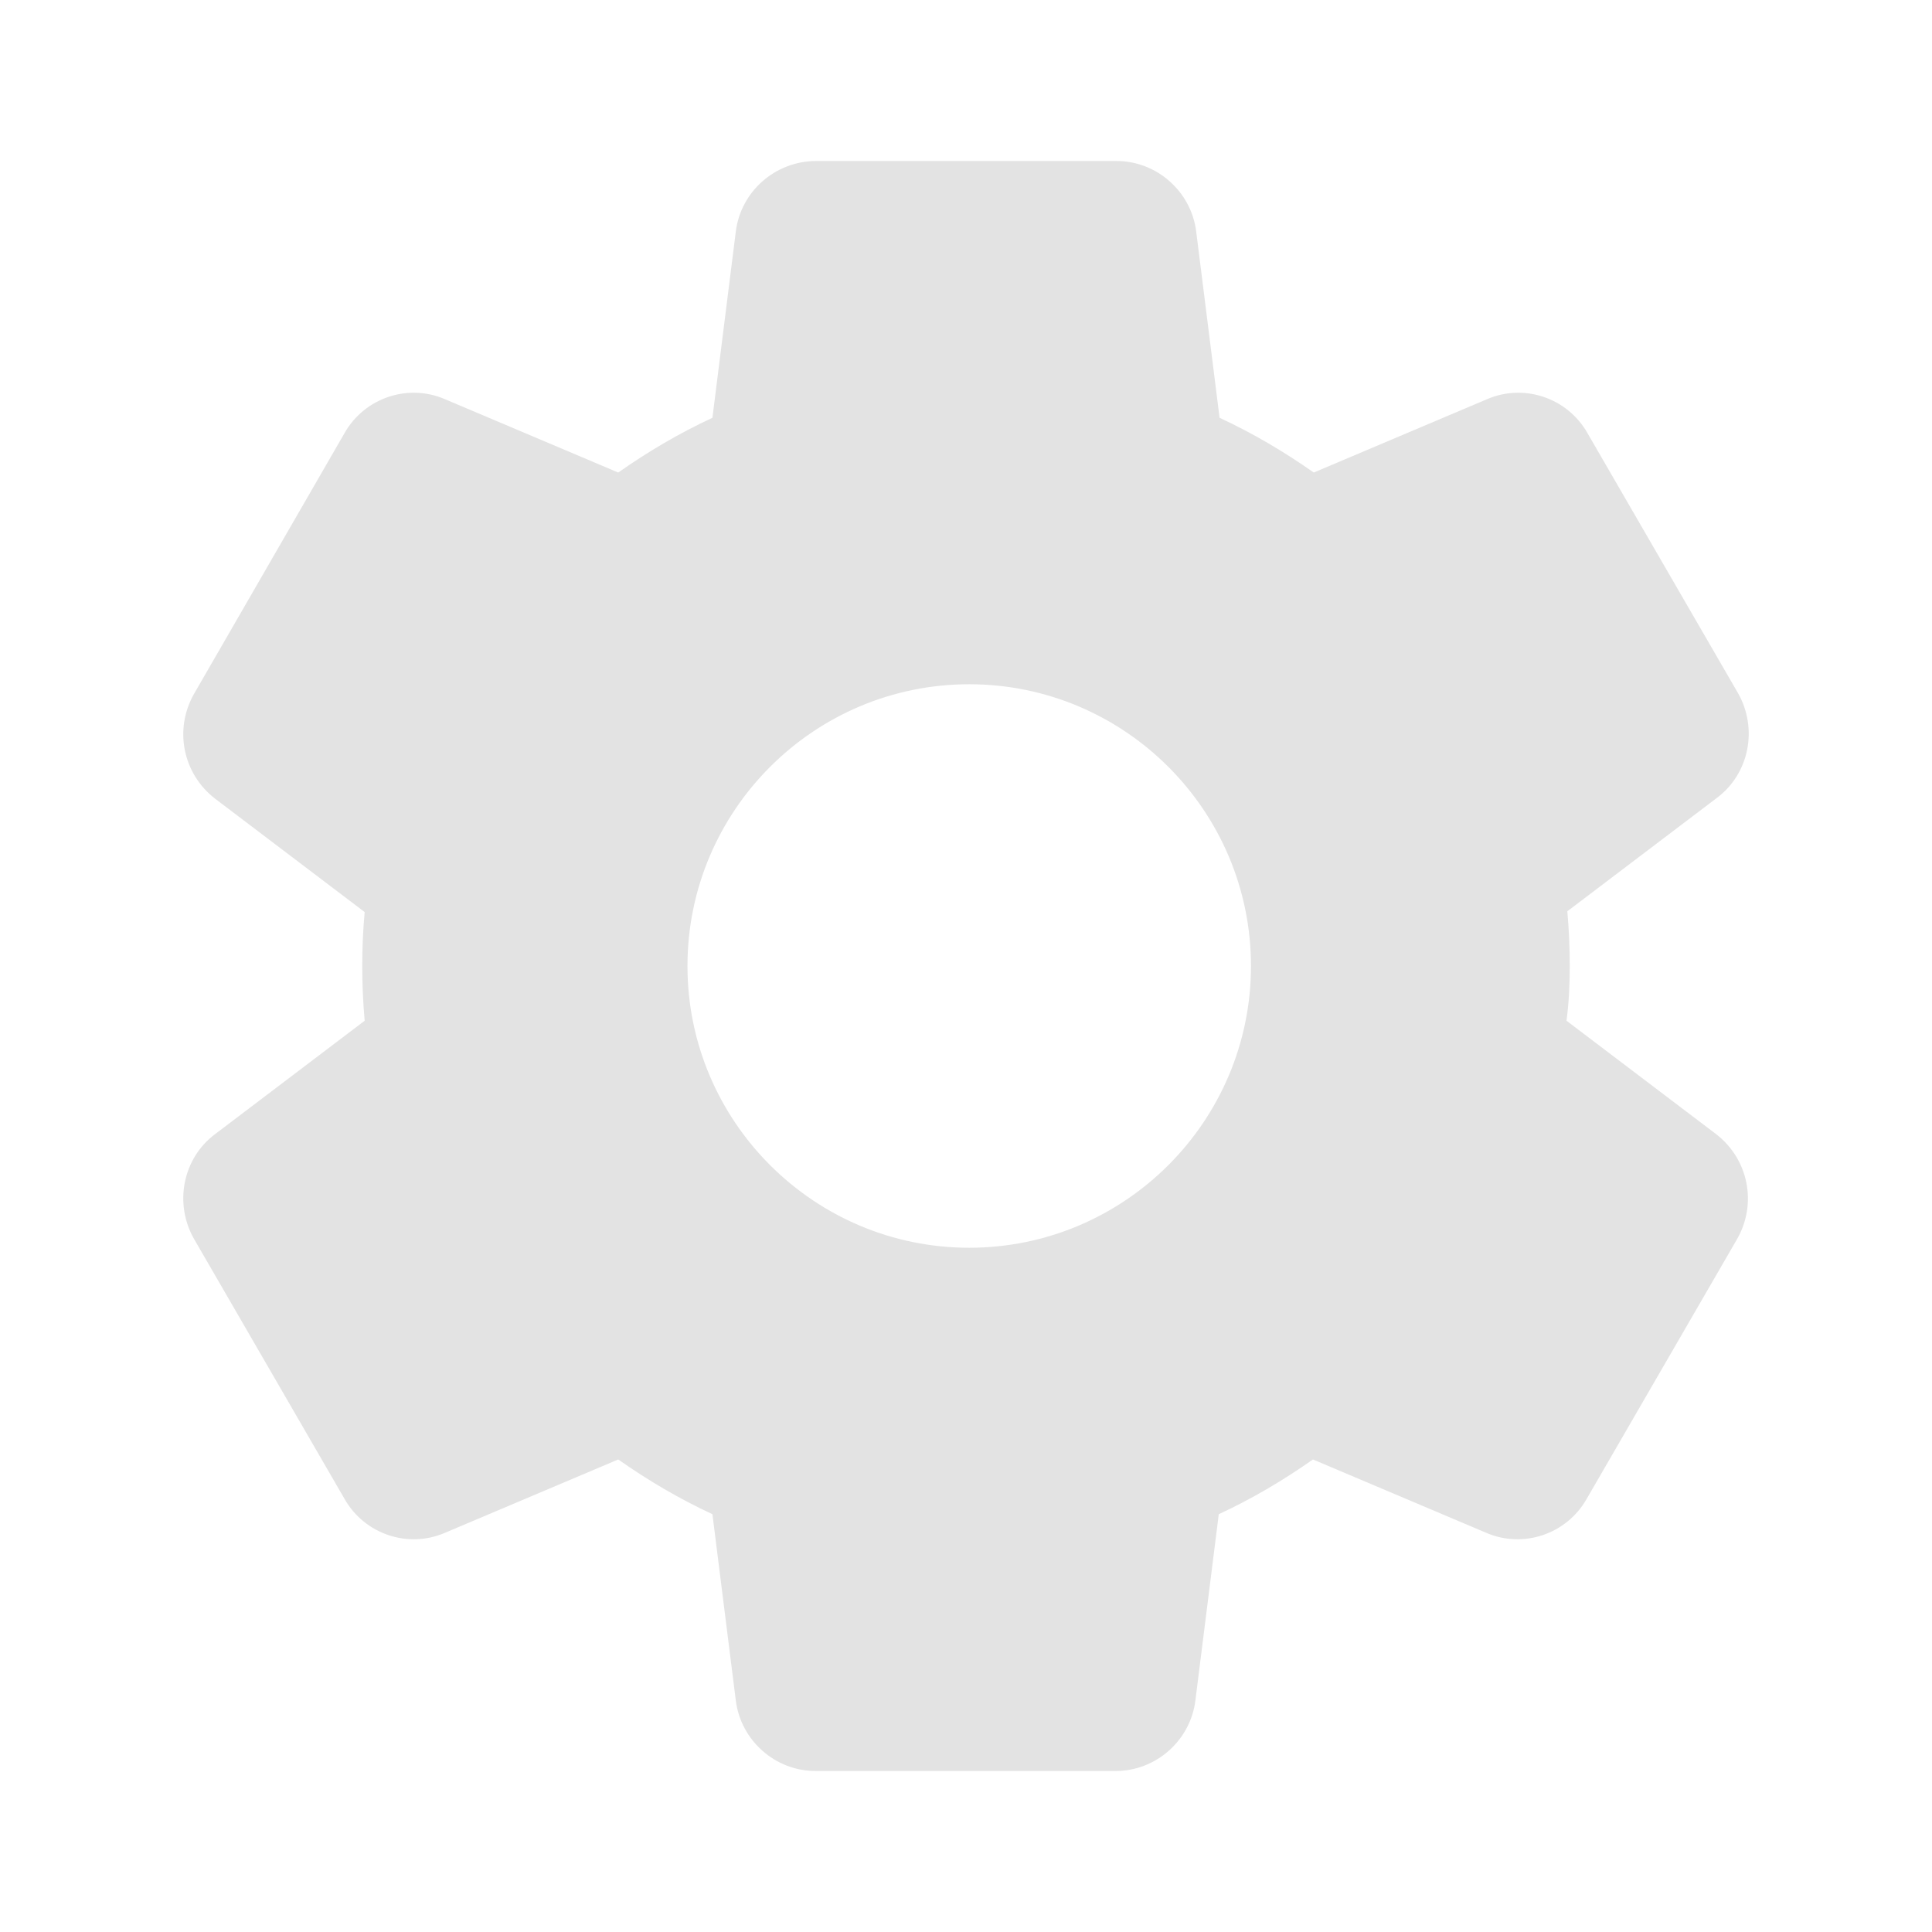
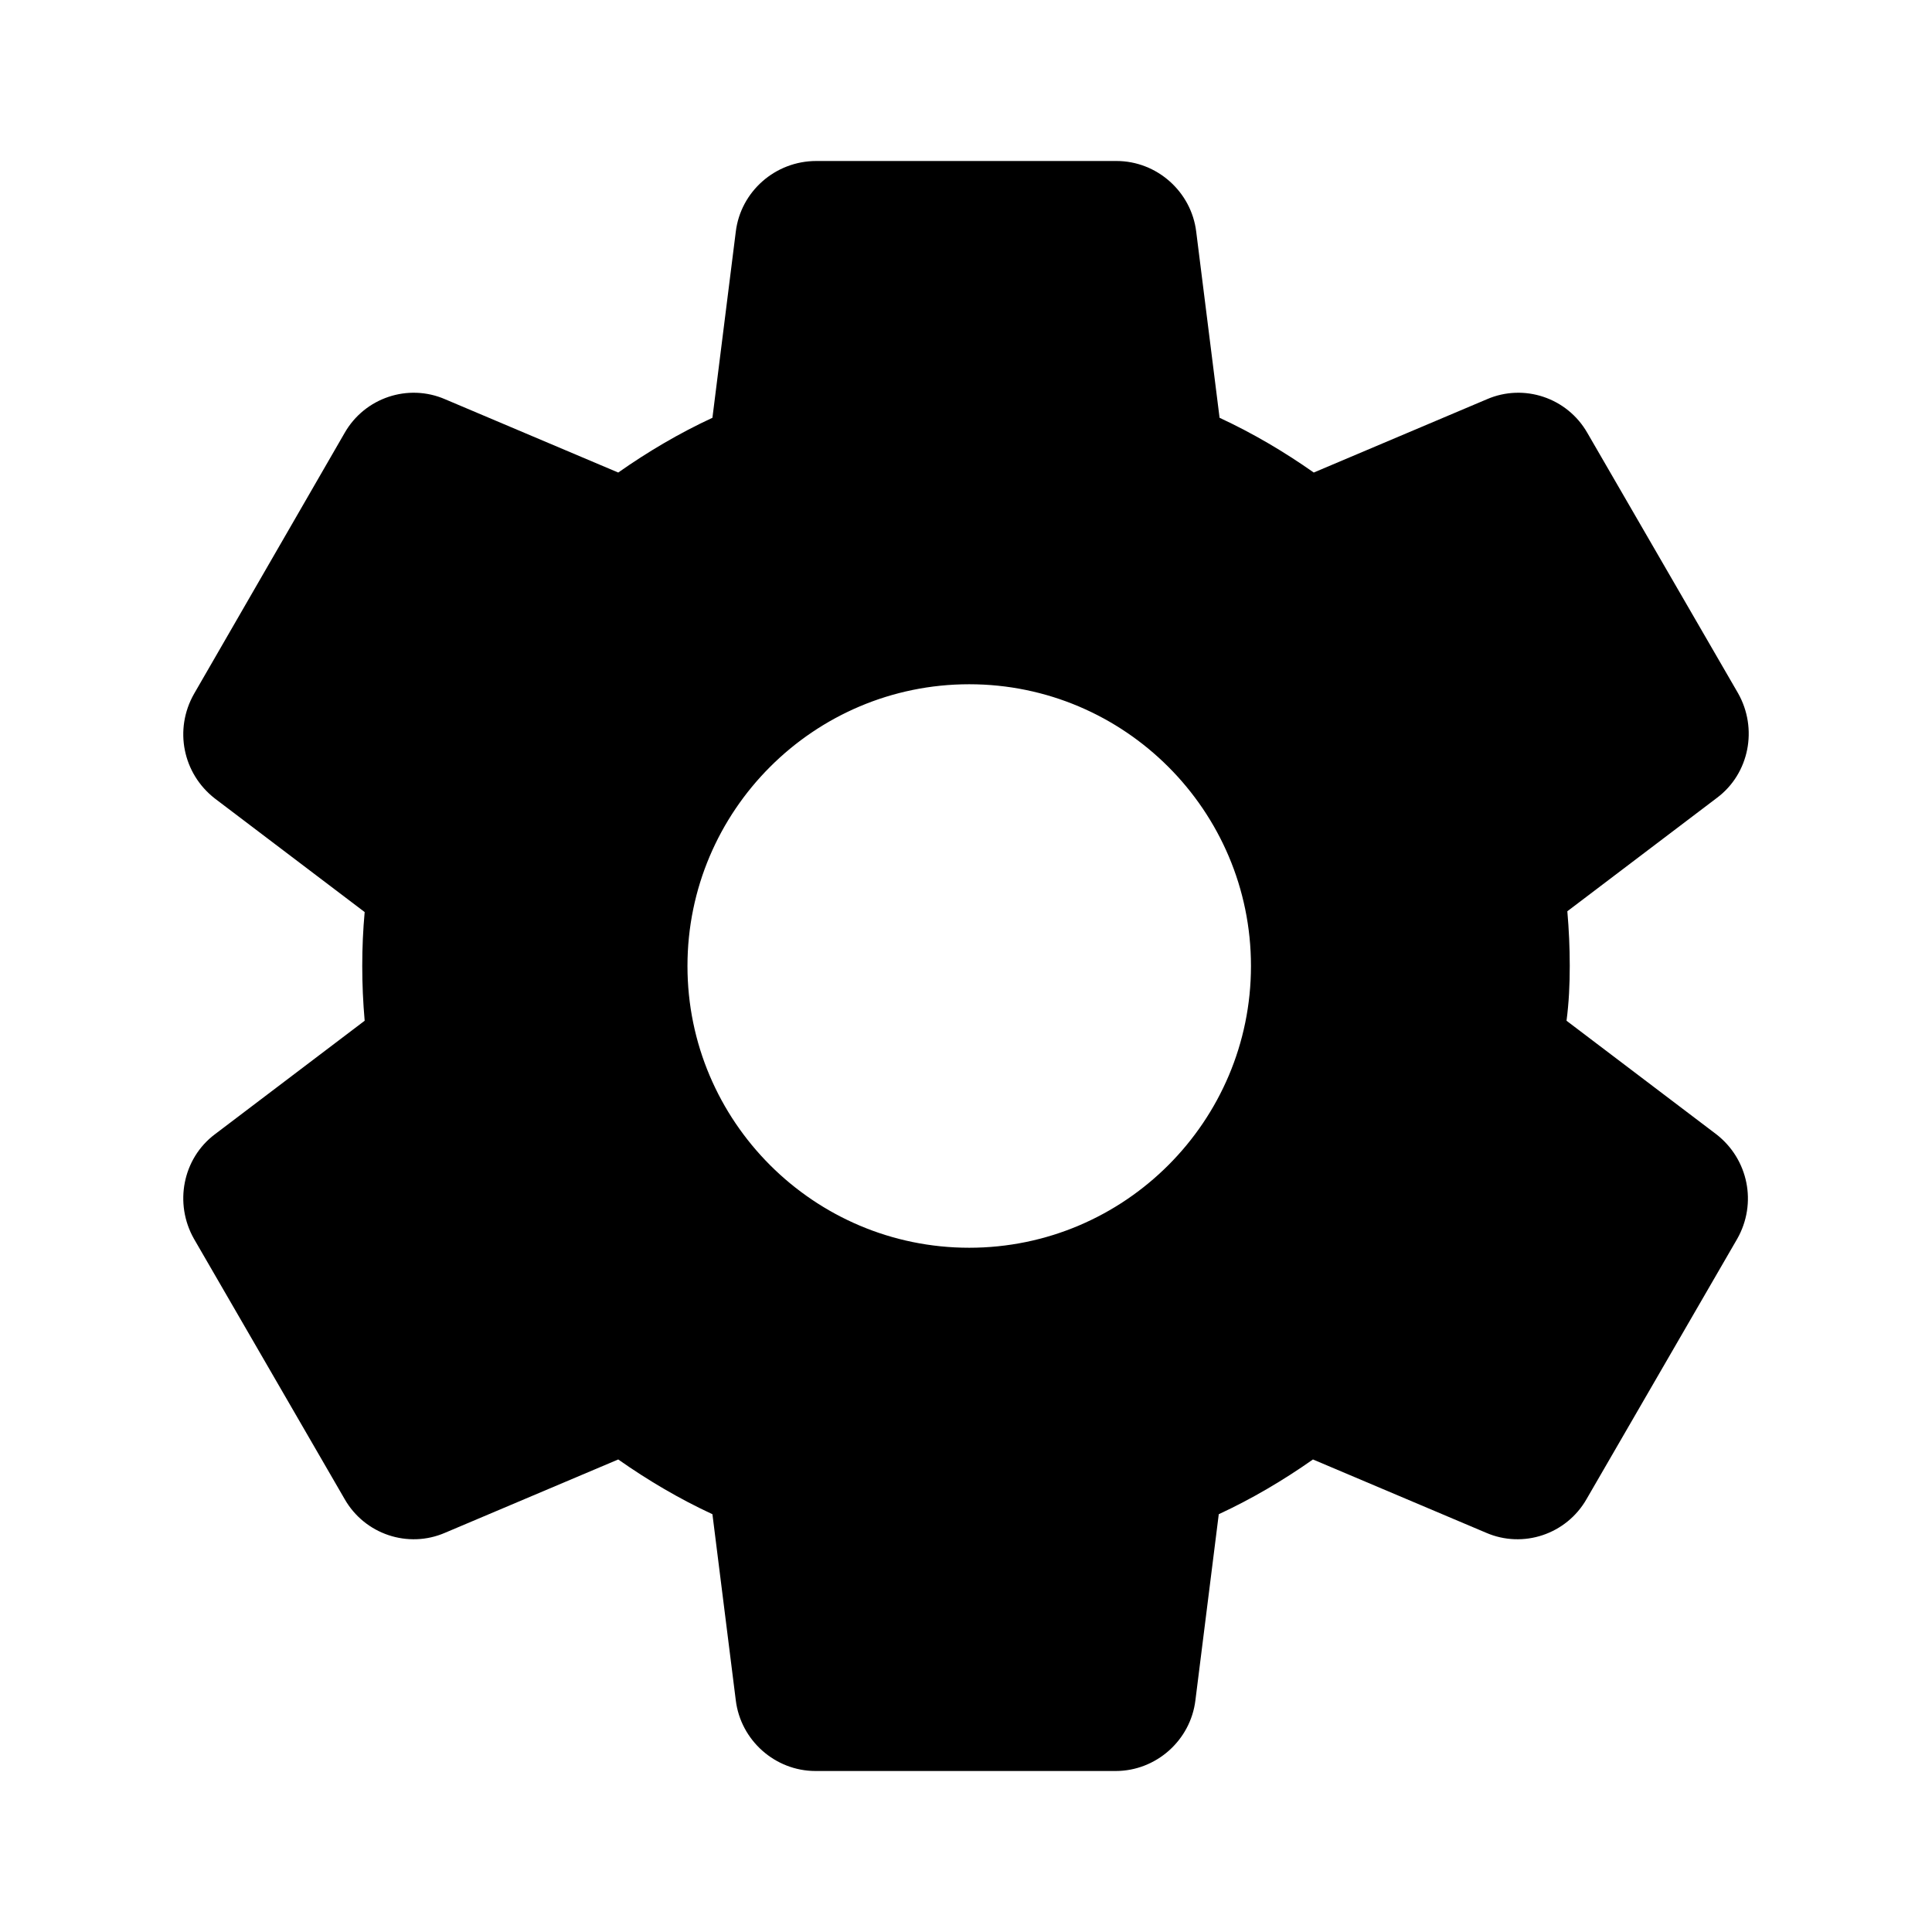
- <svg xmlns="http://www.w3.org/2000/svg" enable-background="new 0 0 24 24" height="24px" viewBox="0 0 24 24" width="24px" fill="#e3e3e3">
+ <svg xmlns="http://www.w3.org/2000/svg" enable-background="new 0 0 24 24" height="24px" viewBox="0 0 24 24" width="24px" class="svg-icon">
  <rect fill="none" height="24" width="24" />
  <path d="M19.5,12c0-0.23-0.01-0.45-0.03-0.68l1.86-1.41c0.4-0.3,0.51-0.86,0.26-1.3l-1.87-3.23c-0.25-0.44-0.79-0.62-1.25-0.42 l-2.15,0.91c-0.37-0.26-0.76-0.49-1.17-0.68l-0.29-2.31C14.8,2.38,14.37,2,13.87,2h-3.73C9.63,2,9.2,2.38,9.14,2.88L8.85,5.19 c-0.41,0.19-0.8,0.42-1.17,0.68L5.53,4.96c-0.46-0.2-1-0.02-1.25,0.42L2.41,8.62c-0.25,0.44-0.14,0.99,0.26,1.3l1.86,1.41 C4.51,11.55,4.5,11.77,4.5,12s0.01,0.45,0.03,0.68l-1.86,1.41c-0.4,0.3-0.51,0.86-0.26,1.3l1.87,3.23c0.25,0.44,0.79,0.62,1.25,0.42 l2.15-0.91c0.37,0.26,0.76,0.49,1.17,0.68l0.29,2.31C9.2,21.62,9.63,22,10.13,22h3.73c0.5,0,0.93-0.38,0.99-0.88l0.29-2.31 c0.41-0.19,0.8-0.42,1.17-0.68l2.15,0.91c0.46,0.2,1,0.02,1.25-0.42l1.87-3.23c0.25-0.44,0.14-0.99-0.26-1.3l-1.86-1.41 C19.49,12.45,19.5,12.23,19.5,12z M12.04,15.5c-1.93,0-3.5-1.57-3.5-3.5s1.57-3.5,3.5-3.5s3.5,1.57,3.5,3.5S13.97,15.5,12.04,15.5z" />
</svg>
